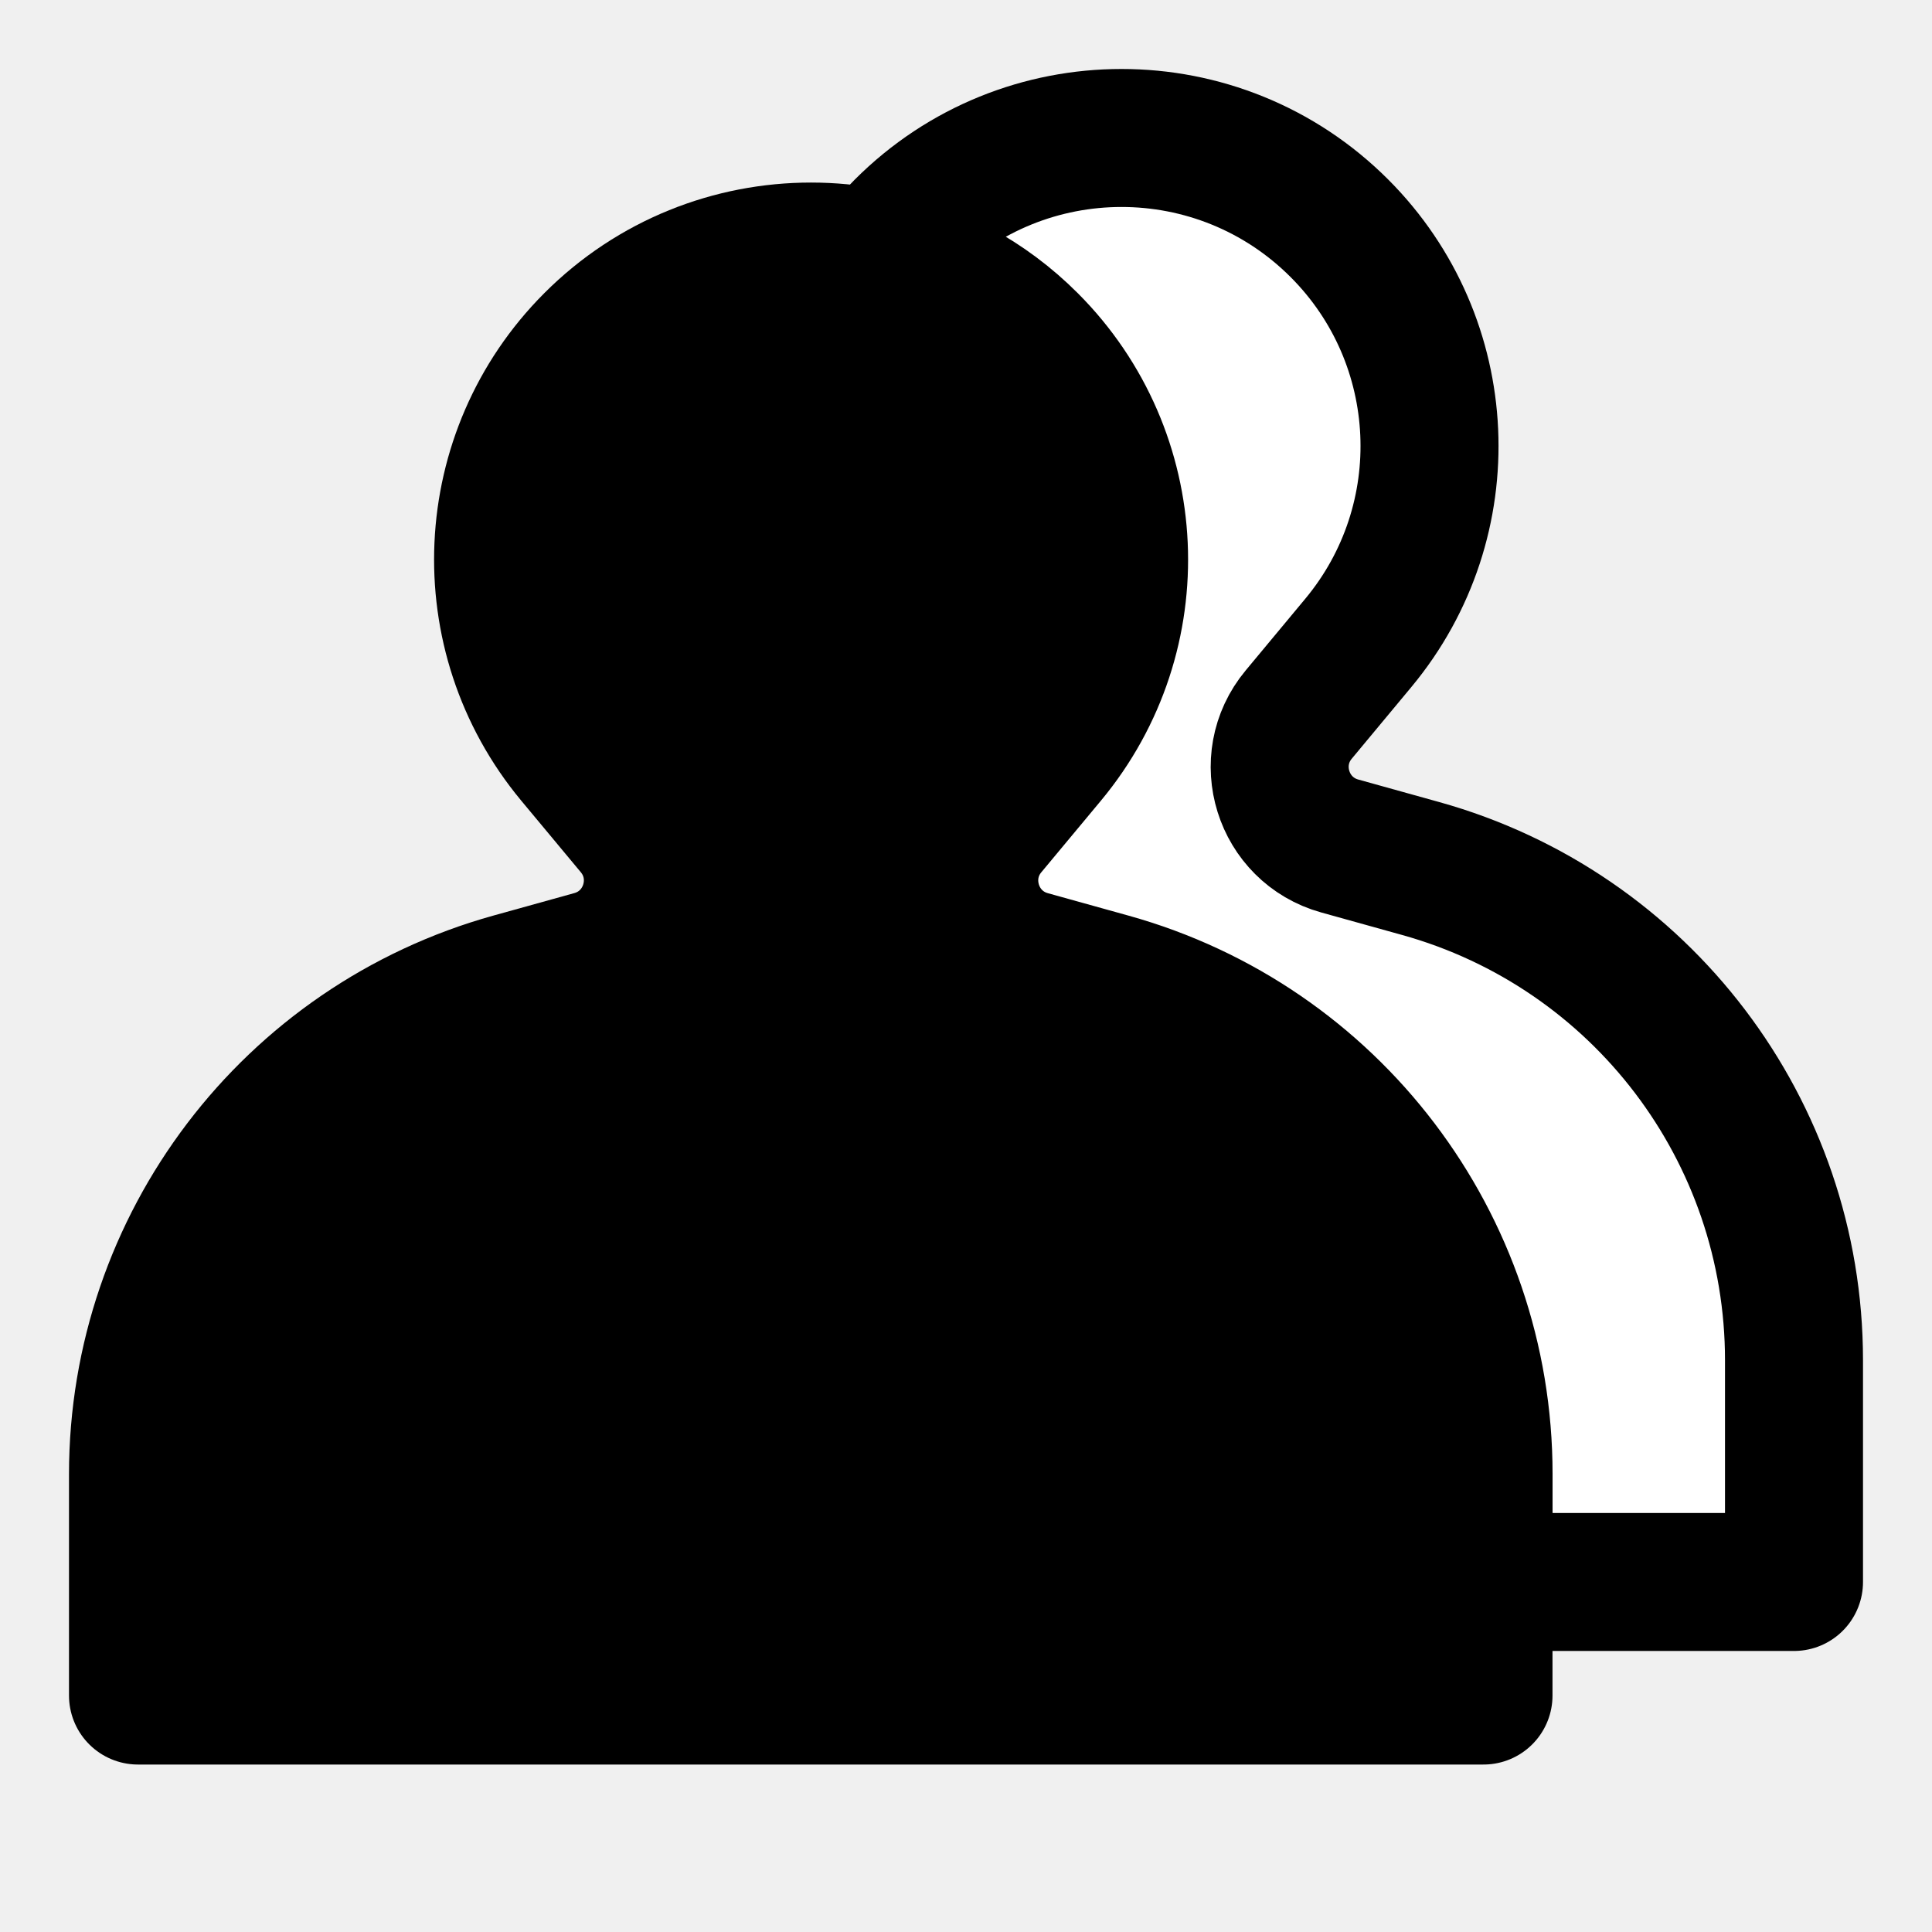
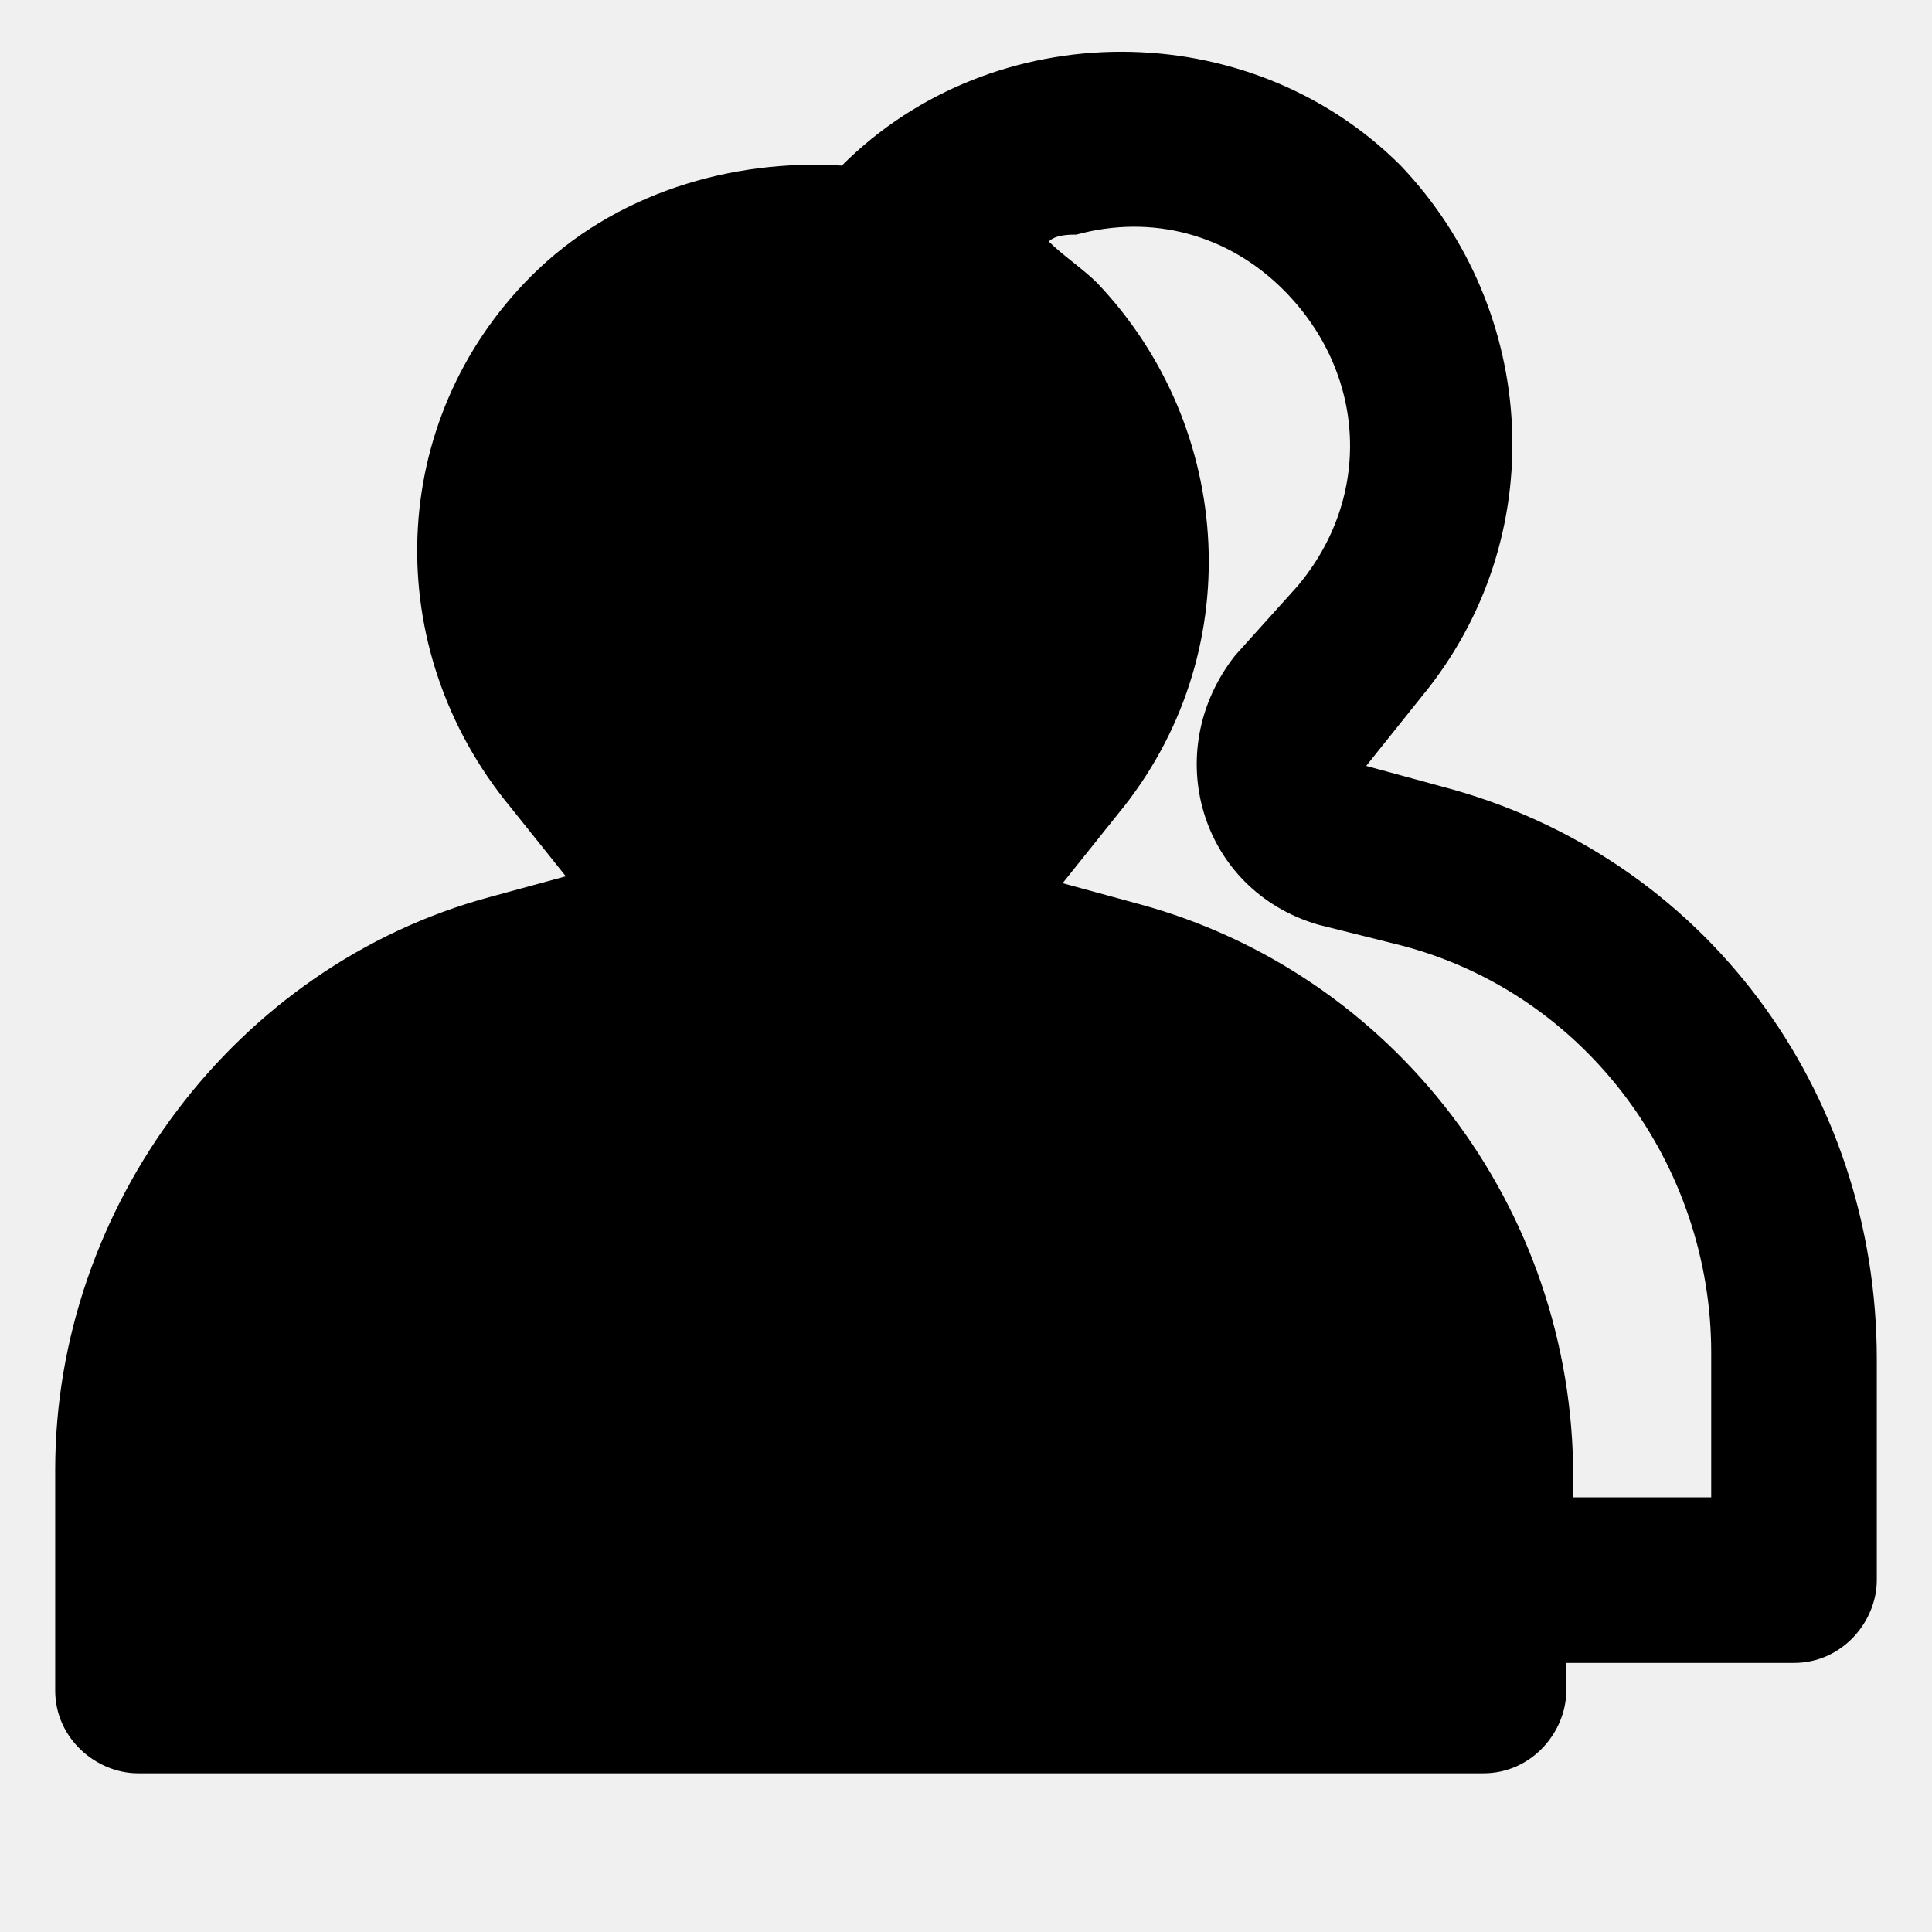
<svg xmlns="http://www.w3.org/2000/svg" width="28" height="28" viewBox="0 0 28 28" fill="none">
-   <path d="M14.322 12.001L15.186 10.963C16.66 9.19 16.542 6.587 14.913 4.956C13.169 3.209 10.339 3.209 8.595 4.956C6.967 6.587 6.849 9.19 8.322 10.963L9.186 12.001C9.738 12.664 9.422 13.676 8.591 13.907L7.421 14.232C4.217 15.123 2 18.041 2 21.366L2 24.573H21.5V21.36C21.5 18.038 19.286 15.123 16.085 14.232L14.917 13.908C14.086 13.676 13.77 12.664 14.322 12.001Z" fill="black" stroke="black" stroke-width="2" stroke-linecap="round" stroke-linejoin="round" />
-   <path d="M12.71 3.749C13.518 3.926 14.286 4.328 14.914 4.957C16.543 6.588 16.661 9.192 15.187 10.964L14.323 12.002C13.771 12.665 14.087 13.677 14.918 13.908L16.086 14.233C19.287 15.123 21.501 18.038 21.501 21.361V22.927H26V19.714C26 16.391 23.786 13.476 20.585 12.586L19.417 12.261C18.586 12.03 18.27 11.019 18.822 10.356L19.686 9.317C21.16 7.545 21.042 4.942 19.413 3.31C17.669 1.563 14.839 1.563 13.095 3.31C12.956 3.45 12.828 3.596 12.71 3.749Z" fill="white" stroke="black" stroke-width="2" stroke-linecap="round" stroke-linejoin="round" />
+   <path fill-rule="evenodd" clip-rule="evenodd" d="M20.9,11.4l-1.1-0.3l0.8-1c1.9-2.3,1.7-5.6-0.3-7.7c-2.2-2.2-5.9-2.2-8.1,0l0,0c-1.6-0.1-3.3,0.4-4.5,1.6  c-2.1,2.1-2.2,5.4-0.3,7.7l0.8,1L7.1,13c-3.7,1-6.3,4.5-6.3,8.3v3.2c0,0.7,0.6,1.2,1.2,1.2h19.5c0.7,0,1.2-0.6,1.2-1.2v-0.4H26  c0.7,0,1.2-0.6,1.2-1.2v-3.2C27.2,15.8,24.7,12.4,20.9,11.4z M24.8,21.7h-2v-0.3c0-3.9-2.6-7.3-6.3-8.3l-1.1-0.3l0.8-1  c1.9-2.3,1.7-5.6-0.3-7.7l0,0c0,0,0,0,0,0c0,0,0,0,0,0c-0.2-0.2-0.5-0.4-0.7-0.6c0.1-0.1,0.3-0.1,0.4-0.1c1.1-0.3,2.2,0,3,0.8  c1.2,1.2,1.3,3,0.2,4.3l-0.9,1l0,0c-1.1,1.4-0.5,3.4,1.2,3.9l1.2,0.3c2.7,0.7,4.5,3.2,4.5,5.9V21.7z" fill="black" />
</svg>
